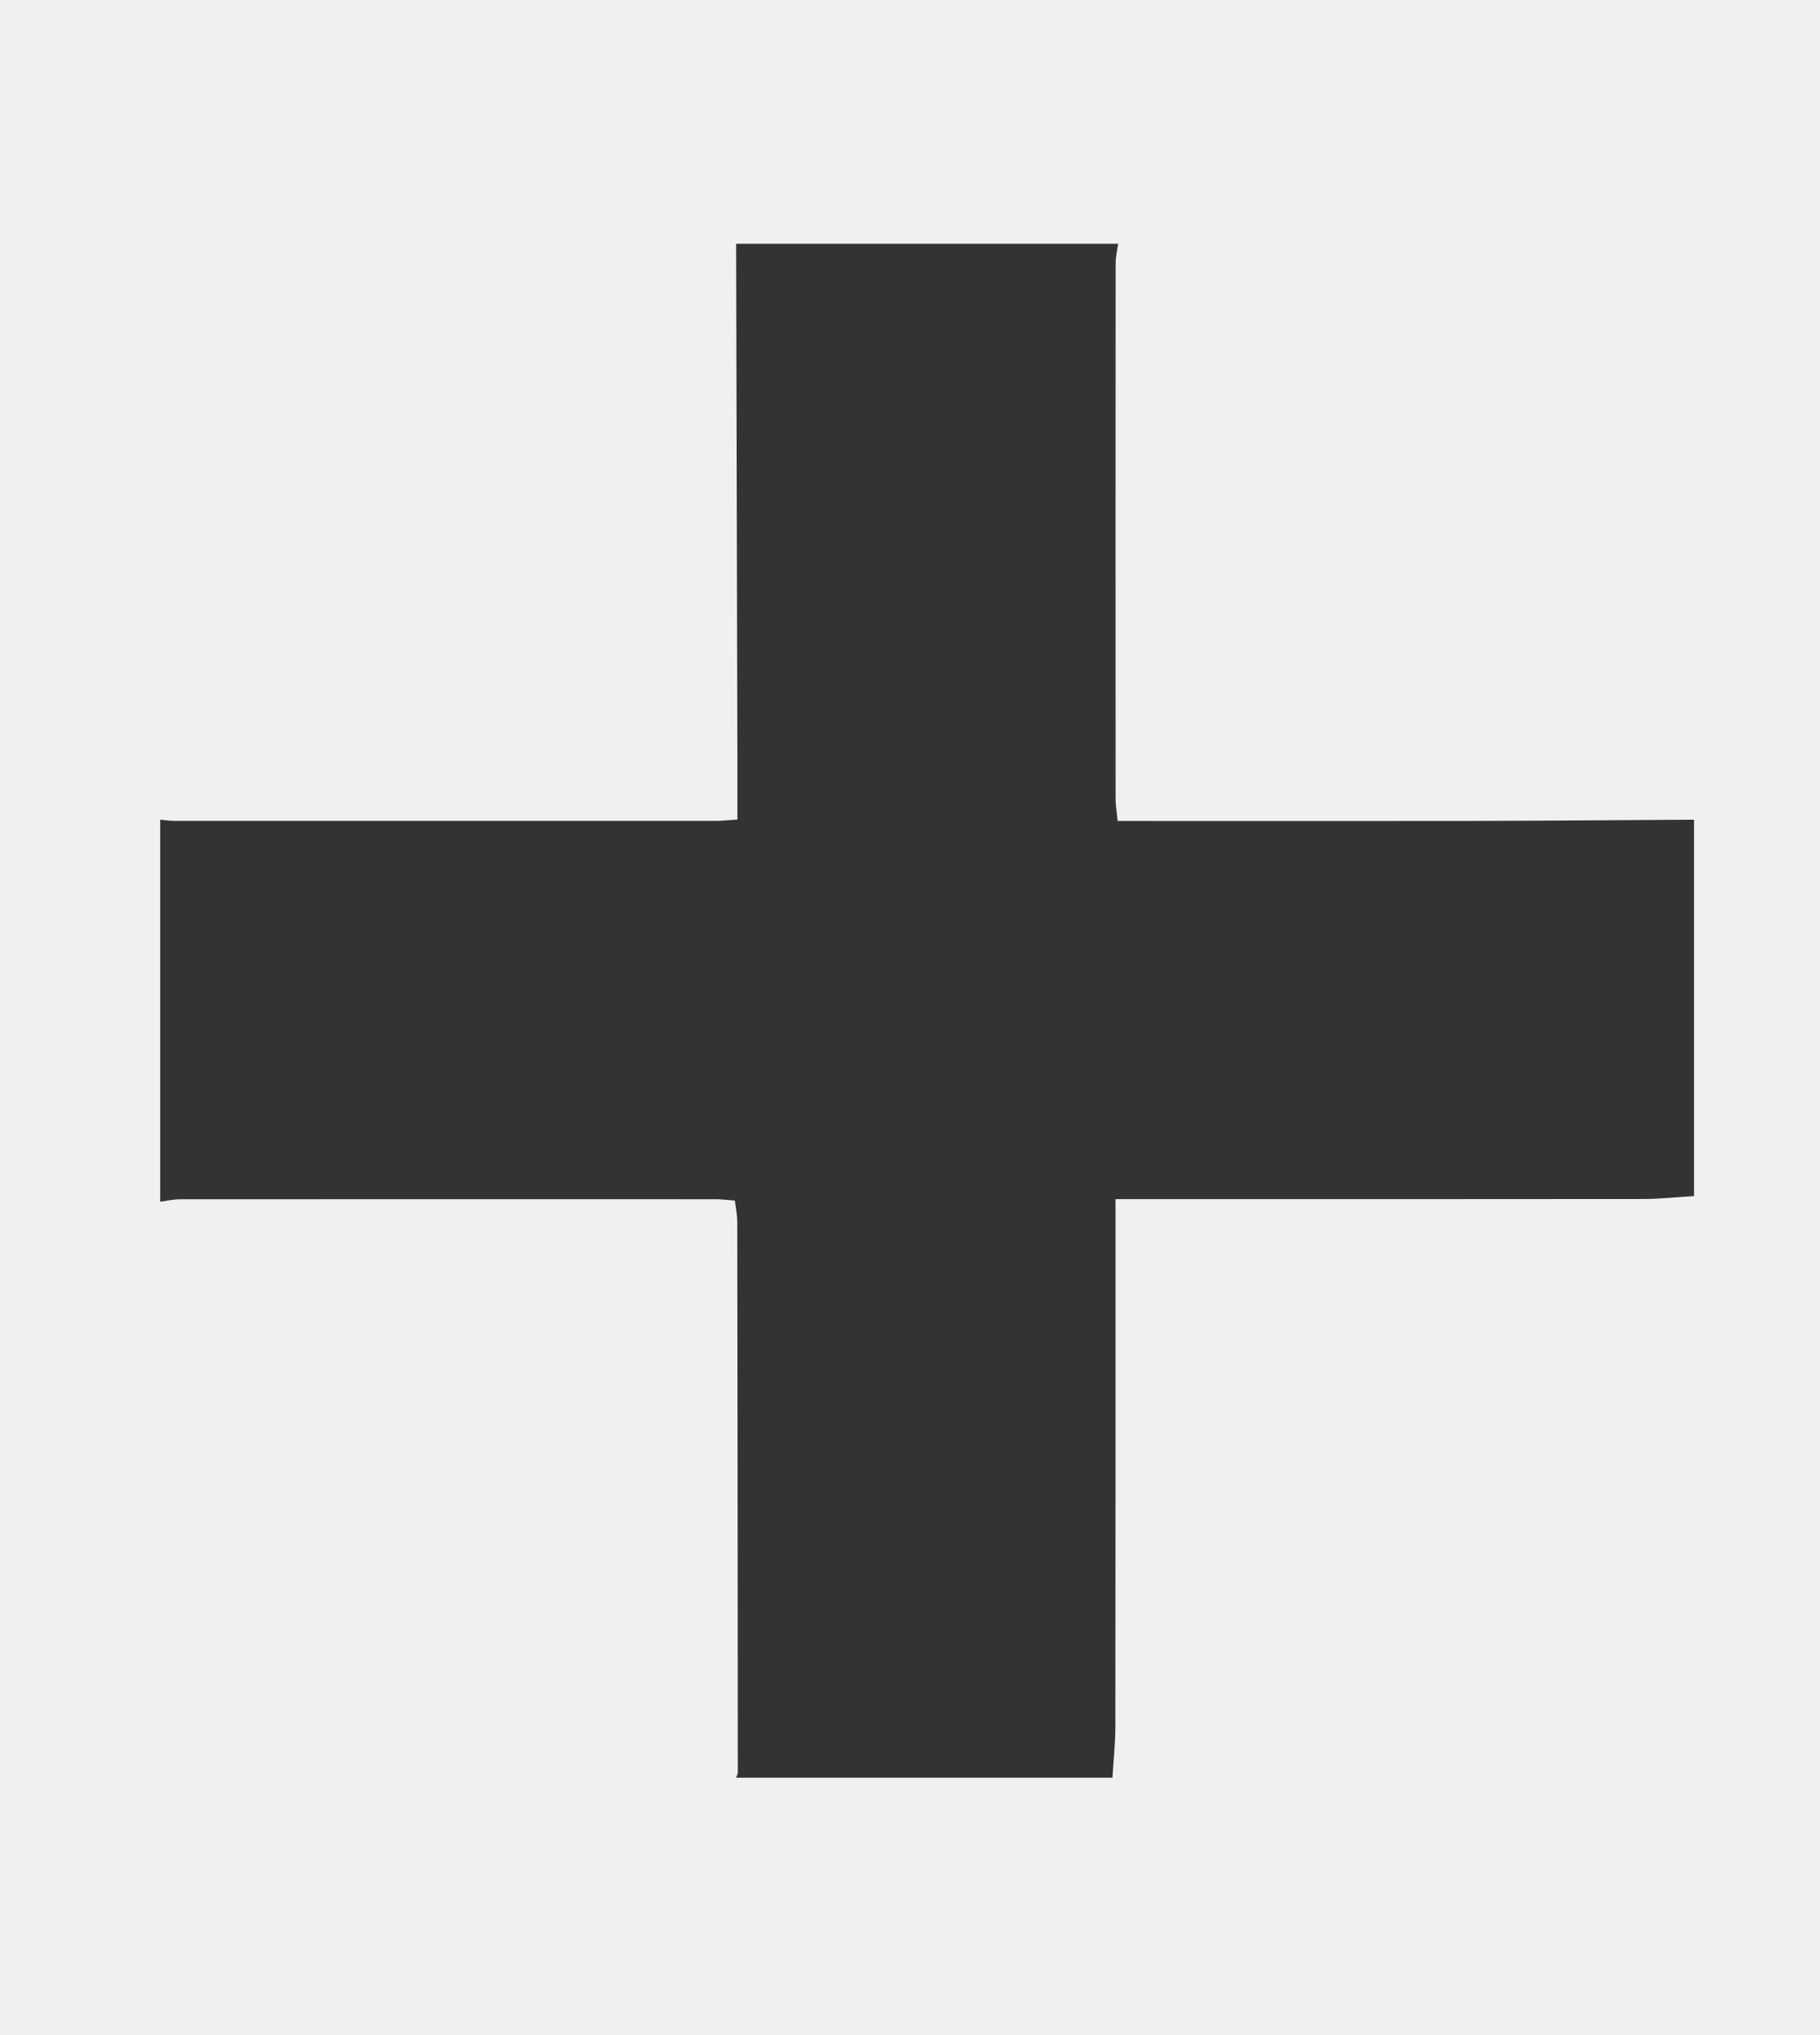
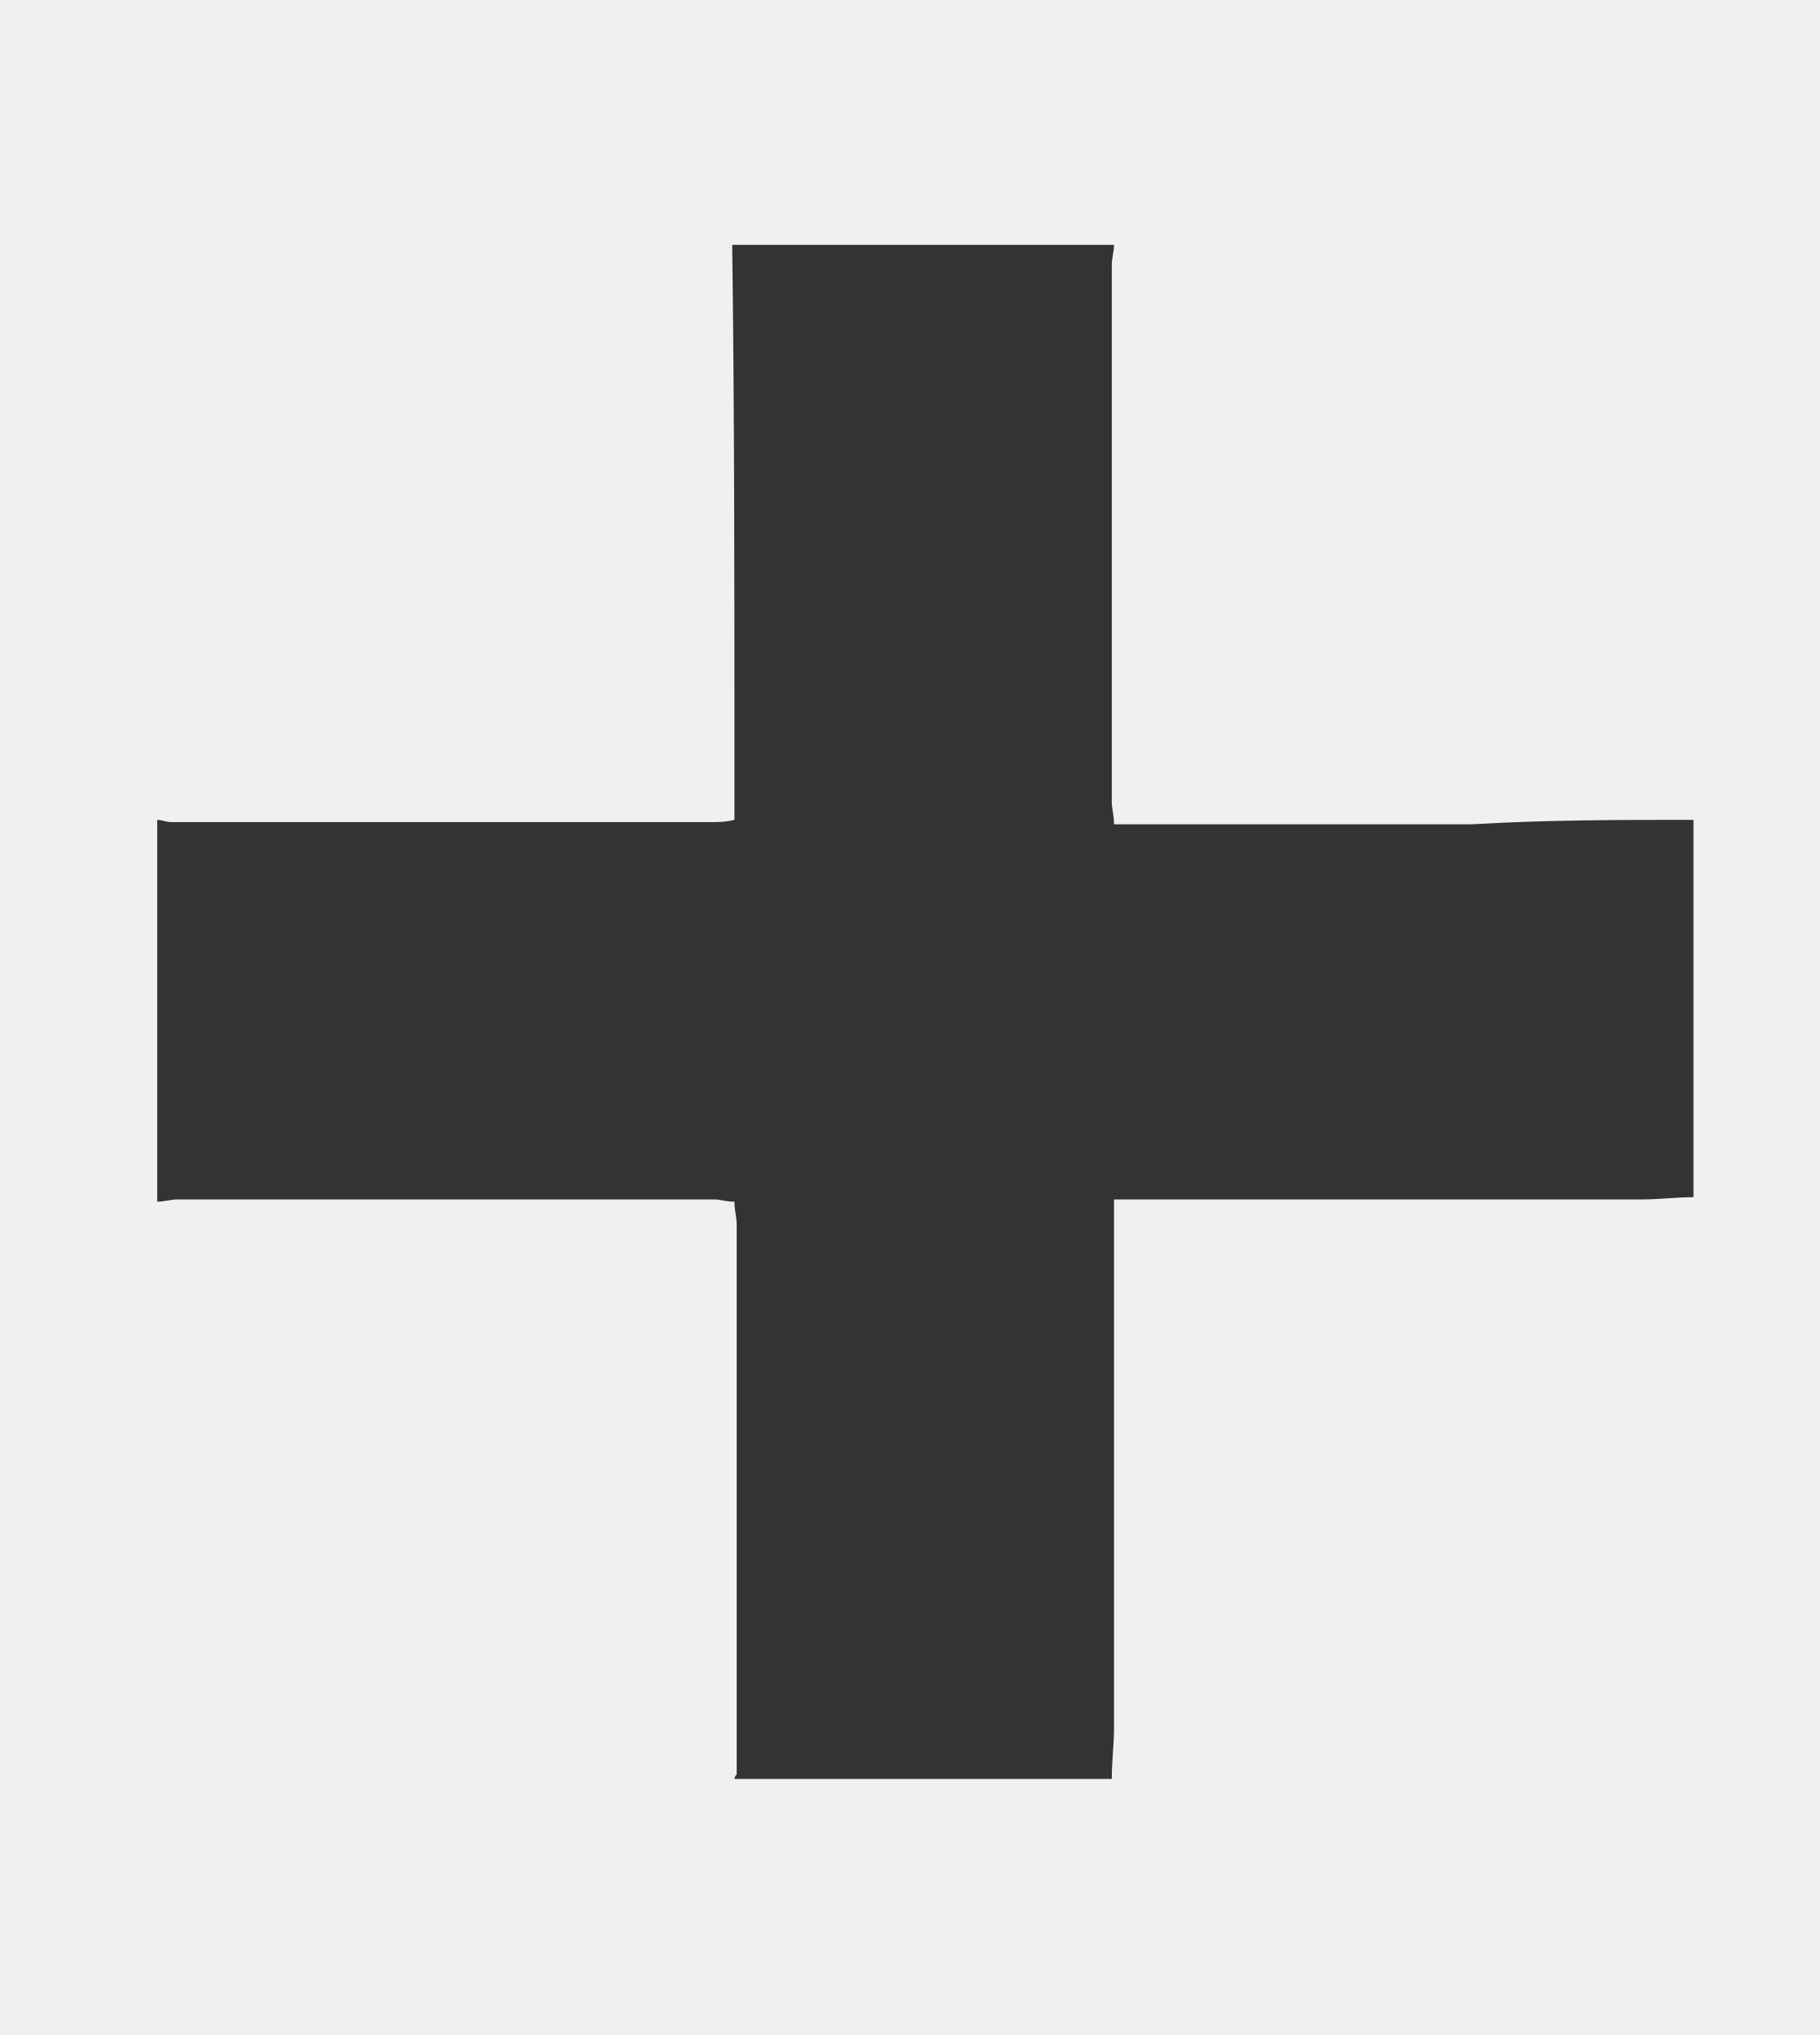
- <svg xmlns="http://www.w3.org/2000/svg" xmlns:xlink="http://www.w3.org/1999/xlink" version="1.1" x="0px" y="0px" width="80.985px" height="90.569px" viewBox="0 0 80.985 90.569" enable-background="new 0 0 80.985 90.569" xml:space="preserve">
-   <g id="Layer_1" display="none">
-     <g display="inline">
-       <g>
-         <defs>
-           <polyline id="SVGID_1_" points="6.32,78.755 75.32,78.755 75.32,10.755 6.32,10.755 6.32,78.755     " />
-         </defs>
-         <clipPath id="SVGID_2_">
-           <use xlink:href="#SVGID_1_" overflow="visible" />
-         </clipPath>
-         <path clip-path="url(#SVGID_2_)" fill="#FFFFFF" d="M7.131,10.849h67.76V78.61H7.131V10.849 M75.32,10.755h-69v68h69V10.755" />
-       </g>
-       <g>
-         <defs>
-           <polyline id="SVGID_3_" points="7.131,10.849 74.891,10.849 74.891,78.61 7.131,78.61 7.131,10.849     " />
-         </defs>
-         <clipPath id="SVGID_4_">
-           <use xlink:href="#SVGID_3_" overflow="visible" />
-         </clipPath>
-         <g clip-path="url(#SVGID_4_)">
-           <defs>
-             <polyline id="SVGID_5_" points="7.131,78.61 74.891,78.61 74.891,10.849 7.131,10.849 7.131,78.61      " />
-           </defs>
-           <clipPath id="SVGID_6_">
-             <use xlink:href="#SVGID_5_" overflow="visible" />
-           </clipPath>
-           <g clip-path="url(#SVGID_6_)">
-             <defs>
-               <polyline id="SVGID_7_" points="7.131,78.61 74.891,78.61 74.891,10.849 7.131,10.849 7.131,78.61       " />
-             </defs>
-             <clipPath id="SVGID_8_">
-               <use xlink:href="#SVGID_7_" overflow="visible" />
-             </clipPath>
-             <g clip-path="url(#SVGID_8_)">
-               <defs>
-                 <polyline id="SVGID_9_" points="74.891,10.849 7.131,10.849 7.131,78.61 74.892,78.61 74.891,10.849        " />
-               </defs>
-               <clipPath id="SVGID_10_">
-                 <use xlink:href="#SVGID_9_" overflow="visible" />
-               </clipPath>
-             </g>
-           </g>
-         </g>
-       </g>
-     </g>
-   </g>
-   <g id="Layer_2">
-     <path fill="#333333" d="M75.398,36.481c0,5.583,0,11.167,0,16.75c-0.754,0.046-1.508,0.13-2.263,0.131   c-7.304,0.01-14.607,0.006-21.912,0.006c-0.487,0-0.974,0-1.574,0c0,0.702,0,1.201,0,1.701c0,7.262,0.004,14.523-0.006,21.785   c-0.001,0.755-0.085,1.509-0.131,2.263c-5.583,0-11.167,0-16.75,0c0.027-0.079,0.077-0.159,0.077-0.239   c-0.004-8.161-0.012-16.322-0.025-24.483c0-0.32-0.068-0.641-0.104-0.963c-0.355-0.025-0.607-0.06-0.859-0.06   c-7.95-0.003-15.899-0.004-23.85,0.002c-0.29,0-0.581,0.072-0.871,0.111c0-5.668,0-11.335,0-17.003   C7.34,36.5,7.55,36.534,7.76,36.534c8.024,0.003,16.047,0.003,24.071,0.001c0.285,0,0.569-0.034,0.988-0.06   c0-1.076,0.002-2.078,0-3.08c-0.019-7.516-0.038-15.031-0.056-22.546c5.668,0,11.335,0,17.003,0   c-0.039,0.29-0.111,0.581-0.111,0.871c-0.006,7.95-0.005,15.9-0.001,23.85c0,0.283,0.051,0.565,0.09,0.968c0.526,0,0.983,0,1.439,0   c4.82,0,9.642,0.007,14.462-0.002C68.896,36.529,72.147,36.5,75.398,36.481z" />
-     <path display="none" fill="#333333" d="M40.382,4.16c0.102,0,0.204,0,0.306,0c0.38,0.462,0.725,0.961,1.147,1.383   c12.652,12.665,25.313,25.322,37.971,37.982c0.364,0.365,0.702,0.757,1.275,1.377c-2.938,0-5.484-0.002-8.03,0   c-2.025,0.002-2.03,0.005-2.031,1.997c-0.007,13.006-0.012,26.011-0.018,39.017c-20.312,0-40.623,0-60.934,0   c-0.055-0.657-0.158-1.313-0.158-1.971C9.9,72.066,9.902,60.187,9.902,48.307c0-3.405,0-3.405-3.345-3.405   c-2.102,0-4.204,0-6.675,0c0.691-0.723,1.065-1.129,1.455-1.519c12.652-12.656,25.308-25.31,37.957-37.969   C39.684,5.023,40.02,4.579,40.382,4.16z M60.877,75.552c0.033-0.432,0.084-0.776,0.084-1.121   c0.005-11.429,0.022-22.857-0.044-34.286c-0.004-0.65-0.555-1.511-1.11-1.912c-6.042-4.35-12.15-8.606-18.197-12.949   c-0.865-0.622-1.428-0.593-2.26,0.002c-5.972,4.272-11.962,8.518-17.982,12.723c-0.973,0.68-1.371,1.402-1.366,2.618   c0.05,11.02,0.029,22.041,0.029,33.061c0,0.595,0,1.188,0,1.853c0.597,0.045,0.992,0.1,1.388,0.101   c4.184,0.006,8.368-0.046,12.55,0.033c1.29,0.024,1.527-0.488,1.514-1.615c-0.048-3.928-0.022-7.856-0.015-11.785   c0.001-0.591,0.052-1.182,0.082-1.821c3.397,0,6.635,0,10.024,0c0,5.093,0,10.071,0,15.099   C50.749,75.552,55.771,75.552,60.877,75.552z" />
-     <g display="none">
-       <path display="inline" fill="#333333" d="M81.32,14.617c0-0.222,0-0.445,0-0.719c-1-0.013-0.591-0.032-0.761-0.032    c-3.322-0.001-6.751-0.002-10.073,0c-0.924,0-1.054,0.096-1.104,1.01c-0.074,1.326-0.069,2.676-0.315,3.971    c-0.601,3.159-3.629,5.884-6.823,6.313c-2.474,0.333-4.824,0.027-6.826-1.592c-2.13-1.723-3.348-3.937-3.362-6.731    c-0.003-0.624-0.004-1.248,0.004-1.872c0.012-0.833-0.18-1.08-1.005-1.129c-0.541-0.033-1.089,0.028-1.634,0.028    c-6.371,0.002-12.742,0.001-19.113,0.002c-1.191,0-1.188,0.042-1.315,1.225c-0.158,1.463-0.253,2.955-0.625,4.368    c-0.935,3.558-4.025,5.765-7.91,5.819c-4.368,0.061-7.803-2.664-8.646-6.958c-0.205-1.042-0.139-2.137-0.193-3.208    c-0.01-0.192,0.02-0.387,0-0.577c-0.044-0.426-0.267-0.666-0.721-0.67c-0.833-0.008-1.667-0.038-2.5-0.046    c-2.214-0.021-4.429-0.034-6.643-0.052c-0.144-0.001-0.128-0.015-0.271-0.027c-0.558-0.05-1.163,0.047-1.163,0.61    c0,23.561,0,47.121,0,70.682c0,0.477,0.383,0.665,0.842,0.671c0.176,0.004,0.192,0.053,0.369,0.053c25.842,0,51.684,0,77.526,0    c0.177,0,0.521-0.055,0.696-0.051c0.719,0.01,1.566-0.21,1.566-1.059c0-15.118,0-30.236,0-45.355c0-0.217-0.043-0.433-0.043-0.65    C81.273,30.633,81.32,22.625,81.32,14.617z M75.029,79.55c-0.13,0.235-0.374,0.444-0.618,0.57    c-0.181,0.094-0.439,0.044-0.664,0.044c-5.761,0.001-11.522-0.19-17.283-0.192c-16.625-0.007-33.249-0.217-49.874-0.217    c-0.207,0-0.27,0-0.27,0s0-0.06,0-0.248c0-14.57-0.222-29.142-0.218-43.712c0-0.4-0.07-0.8-0.051-1.2    c0.018-0.392,0.188-0.577,0.556-0.609c0.207-0.018,0.389-0.013,0.598-0.013c15.662,0,31.31,0.002,46.972-0.001    c6.467-0.001,12.927-0.015,19.394-0.021c0.192,0,0.381-0.002,0.572,0.014c0.615,0.049,0.855,0.273,0.941,0.883    c0.028,0.205,0.022,0.416,0.022,0.624c0.001,12.42-0.001,24.841,0.001,37.261c0,2.022,0.014,4.044,0.013,6.065    C75.12,79.052,75.143,79.344,75.029,79.55z" />
-       <path display="inline" fill="#333333" d="M55.625,6.951c-0.354,0.75-0.602,1.608-0.656,2.433    c-0.149,2.284-0.258,4.582,0.137,6.855c0.209,1.204,0.526,2.388,1.408,3.313c1.724,1.81,4.414,2.251,6.67,1.054    c1.702-0.903,2.88-2.254,2.949-4.253c0.082-2.37,0.021-4.744,0.029-7.116c0.009-2.403-1.771-4.654-4.24-5.191    c-0.26-0.057-0.516-0.291-0.773-0.291c-0.321,0-0.643,0-0.963,0c-0.136,0-0.27,0.186-0.407,0.205    C57.908,4.231,56.441,5.226,55.625,6.951z" />
-       <path display="inline" fill="#333333" d="M14.667,8.719c-0.192,2.607-0.213,5.219,0.182,7.818    c0.436,2.863,1.934,4.415,4.698,4.669c2.208,0.204,4.365-0.575,5.485-2.762c0.518-1.012,0.85-2.095,0.843-3.227    c-0.013-2.019-0.17-4.038-0.16-6.056c0.012-2.332-1.684-4.375-3.905-5.074c-0.271-0.085-0.545-0.332-0.818-0.332    c-0.449,0-0.899,0-1.348,0c-0.118,0-0.232,0.19-0.353,0.211C16.745,4.392,14.843,6.348,14.667,8.719z" />
-       <path display="inline" fill="#333333" d="M79.754,85.705c-0.176-0.004-0.52,0.051-0.696,0.051c-25.842,0-51.684,0-77.526,0    c-0.177,0-0.193-0.049-0.369-0.053c-0.459-0.006-0.842-0.194-0.842-0.671c0,0.257,0,0.724,0,0.724c27,0,54,0,81,0    c0,0,0-0.724,0-1.109C81.32,85.495,80.473,85.714,79.754,85.705z" />
-       <path display="inline" fill="#333333" d="M51.893,67.119c-1.219-0.006-2.438-0.002-3.657-0.002c-1.203,0-2.406-0.006-3.608,0.002    c-0.779,0.005-1.046,0.255-1.051,1.039c-0.013,1.989-0.015,3.979,0,5.968c0.006,0.825,0.287,1.084,1.119,1.086    c2.374,0.005,4.748,0.004,7.121,0c0.654-0.002,0.897-0.209,0.901-0.85c0.015-2.15,0.014-4.3,0.002-6.449    C52.716,67.298,52.513,67.122,51.893,67.119z" />
-       <path display="inline" fill="#333333" d="M51.812,53.556c-1.188-0.002-2.375,0-3.562,0c-1.22,0-2.439-0.003-3.658,0    c-0.734,0.002-1.03,0.281-1.032,1.016c-0.004,1.974,0.002,3.947,0.015,5.921c0.005,0.753,0.277,1.019,1.018,1.02    c2.407,0.003,4.814,0.003,7.221,0c0.694,0,0.908-0.199,0.91-0.875c0.006-2.069,0.007-4.14,0-6.21    C52.72,53.75,52.507,53.558,51.812,53.556z" />
-       <path display="inline" fill="#333333" d="M44.542,48.233c1.219,0.003,2.438,0,3.656,0c1.251,0,2.503,0.003,3.753-0.001    c0.564-0.002,0.762-0.146,0.762-0.689c0.001-2.164-0.021-4.328-0.053-6.492c-0.007-0.453-0.363-0.778-0.809-0.78    c-2.454-0.01-4.908-0.017-7.362-0.01c-0.68,0.002-0.934,0.274-0.933,0.936c0.001,2.019,0.007,4.038,0.016,6.057    C43.575,48.016,43.791,48.23,44.542,48.233z" />
-       <path display="inline" fill="#333333" d="M22.852,67.119c-1.219-0.006-2.531-0.002-3.531-0.002c0,0.006,0,0.011,0,0.017    c-1,0-1.282,0.002-1.859-0.001c-0.594-0.003-1.25-0.015-1.844-0.015c-0.777,0-1.068,0.194-1.08,0.976    c-0.03,2.054-0.042,4.108-0.019,6.163c0.008,0.699,0.296,0.952,0.986,0.954c2.391,0.007,4.778,0.006,7.169-0.001    c0.619-0.001,0.809-0.196,0.81-0.806c0.005-2.183,0.067-4.364,0.062-6.547C23.544,67.286,23.434,67.121,22.852,67.119z" />
-       <path display="inline" fill="#333333" d="M37.125,67.119c-1.203-0.007-2.406-0.002-3.609-0.002c-1.235,0-2.471-0.005-3.706,0.003    c-0.573,0.003-0.773,0.184-0.775,0.736c-0.009,2.182-0.01,4.363,0,6.545c0.003,0.606,0.218,0.808,0.821,0.809    c2.438,0.006,4.875,0.007,7.313,0.001c0.606-0.002,0.766-0.171,0.774-0.777c0.03-2.132,0.058-4.265,0.08-6.396    C38.03,67.306,37.849,67.123,37.125,67.119z" />
-       <path display="inline" fill="#333333" d="M65.707,67.119c-1.201-0.007-2.387-0.002-3.387-0.002c0,0.001,0,0.001,0,0.002    c-2,0-2.686-0.008-3.92,0.004c-0.563,0.005-0.838,0.171-0.918,0.732c-0.021,0.142-0.085,0.287-0.085,0.43    c-0.002,1.938-0.029,3.874-0.027,5.812c0.001,0.159,0.005,0.319,0.029,0.477c0.061,0.408,0.295,0.627,0.708,0.632    c0.4,0.006,0.797-0.009,1.197-0.008c2.053,0.004,4.102,0.014,6.152,0.014c0.617,0,0.787-0.149,0.797-0.695    c0.037-2.179,0.18-4.356,0.205-6.534C66.466,67.317,66.373,67.123,65.707,67.119z" />
-       <path display="inline" fill="#333333" d="M65.171,40.203c-0.48,0.023-0.961,0.04-1.441,0.045c-1.781,0.02-3.562,0.033-5.343,0.052    c-0.636,0.007-0.988,0.3-0.994,0.855c-0.023,2.069-0.041,4.139-0.048,6.208c-0.002,0.658,0.219,0.867,0.866,0.869    c1.22,0.004,2.439,0.001,3.659,0.001c1.188,0,2.375,0.002,3.562,0c0.727-0.002,0.993-0.259,0.997-0.979    c0.01-1.958,0.018-3.916,0.017-5.874C66.445,40.451,66.112,40.157,65.171,40.203z" />
-       <path display="inline" fill="#333333" d="M65.397,53.54c-2.342,0.007-4.684,0.009-7.026,0.009c-0.757,0-1.044,0.24-1.048,0.984    c-0.013,2.021-0.012,4.041-0.001,6.062c0.004,0.684,0.265,0.925,0.941,0.927c1.204,0.004,2.407,0.001,3.61,0.001    c1.235,0,2.471,0.004,3.706-0.002c0.635-0.002,0.756-0.146,0.753-0.765c-0.004-1.007,0.001-2.015,0.017-3.021    c0.016-1.042,0.066-2.083,0.065-3.125C66.415,53.798,66.133,53.538,65.397,53.54z" />
-       <path display="inline" fill="#333333" d="M29.816,61.512c1.202,0.004,2.504,0.001,3.504,0.001c0,0.003,0,0.006,0,0.009    c1,0,2.507,0.003,3.709-0.001c0.642-0.003,0.86-0.161,0.862-0.784c0.004-2.1,0.031-4.199,0.025-6.299    c-0.002-0.705-0.171-0.881-0.871-0.882c-2.373-0.002-4.739-0.001-7.111,0c-0.706,0.001-0.927,0.211-0.929,0.909    c-0.005,2.051-0.054,4.103-0.048,6.154C28.959,61.28,29.149,61.51,29.816,61.512z" />
-       <path display="inline" fill="#333333" d="M30.188,47.984c2.26,0.008,4.521-0.229,6.781-0.229c0.301,0,0.602,0,0.95,0    c0-2,0.002-4.403-0.001-6.679c-0.001-0.906-0.145-0.928-1.066-0.928c-2.245-0.001-4.489,0.064-6.733,0.067    c-0.762,0.001-1.052,0.239-1.064,0.999c-0.032,1.986-0.037,3.869,0.005,5.855C29.078,47.97,29.264,47.982,30.188,47.984z" />
-       <path display="inline" fill="#333333" d="M15.444,61.441c2.163,0.028,4.326,0.05,6.489,0.071c0.506,0.005,1.012,0.001,1.518,0.001    c0-2.462,0.004-4.77-0.003-7.077c-0.002-0.542-0.329-0.86-0.928-0.865c-2.388-0.021-4.777-0.026-7.165-0.021    c-0.581,0.001-0.813,0.252-0.813,0.835c-0.001,2.052,0.007,4.104,0.022,6.155C14.567,61.117,14.883,61.434,15.444,61.441z" />
-     </g>
-     <path display="none" fill-rule="evenodd" clip-rule="evenodd" fill="#333333" d="M22.688,35.835   c-5.157-1.538-6.265-3.038-6.265-8.215c0-8.353-0.02-16.706,0.034-25.059c0.004-0.76,0.26-1.788,0.786-2.219   c1.104-0.905,2.479,0.081,2.506,1.803c0.058,3.588,0.02,7.178,0.021,10.767c0,2.987,0,5.975,0,9.084c0.995,0,1.809,0,2.918,0   c0-0.69,0-1.38,0-2.069c0-5.547,0-11.093,0-16.641c0-0.392-0.147-0.878,0.031-1.156c0.463-0.719,0.975-1.772,1.639-1.919   c1.261-0.28,1.571,0.855,1.573,1.918c0.012,5.417,0.008,10.833,0.009,16.249c0,1.162,0,2.323,0,3.611c1.064,0,1.939,0,3.005,0   c0.035-0.723,0.097-1.414,0.098-2.106c0.008-5.612,0.004-11.224,0.006-16.836c0-0.521-0.143-1.135,0.08-1.542   c0.299-0.546,0.865-1.253,1.364-1.293c0.475-0.039,1.241,0.592,1.465,1.109c0.294,0.676,0.236,1.529,0.238,2.306   c0.015,6.062,0.008,12.124,0.008,18.339c1.001,0,1.862,0,2.977,0c0-0.762,0-1.458,0-2.155c0-5.808,0.002-11.616,0-17.424   c0-1.102,0.064-2.194,1.521-2.254c1.574-0.065,1.755,1.091,1.757,2.261c0.013,8.94,0.072,17.881-0.027,26.82   c-0.042,3.836-2.438,5.844-6.133,6.556c0,0.879,0,1.656,0,2.433c0,15.335,0.008,30.671-0.017,46.006   c-0.002,1.096-0.098,2.23-0.399,3.275c-0.576,1.996-2.308,3.107-4.469,3.083c-2.152-0.024-3.823-1.198-4.331-3.249   c-0.278-1.124-0.378-2.317-0.38-3.48c-0.024-15.205-0.016-30.41-0.016-45.614C22.688,37.448,22.688,36.671,22.688,35.835z    M51.352,54.549c3.635,0.042,3.332-0.44,3.336,3.385c0.01,9.132,0.025,18.266-0.011,27.397c-0.009,2.177,0.737,3.833,2.771,4.723   c3.419,1.494,6.598-0.845,6.599-4.869c0.011-25.638,0.006-51.274,0.006-76.911c0-0.392,0.008-0.784-0.015-1.174   c-0.223-3.921-3.075-6.848-6.811-6.996c-4.07-0.162-6.994,2.25-7.586,6.303c-0.141,0.963-0.222,1.944-0.223,2.917   c-0.014,14.221-0.01,28.442-0.01,42.663c0,0.768,0,1.534,0,2.461C50.319,54.496,50.835,54.543,51.352,54.549z" />
-   </g>
+ <svg xmlns="http://www.w3.org/2000/svg" version="1.1" id="Layer_1" x="0px" y="0px" viewBox="0 0 81 90.6" style="enable-background:new 0 0 81 90.6;" xml:space="preserve">
+   <style type="text/css">
+ 	.st0{fill:#333333;}
+ </style>
+   <path class="st0" d="M75.4,36.5c0,5.6,0,11.2,0,16.8c-0.8,0-1.5,0.1-2.3,0.1c-7.3,0-14.6,0-21.9,0c-0.5,0-1,0-1.6,0  c0,0.7,0,1.2,0,1.7c0,7.3,0,14.5,0,21.8c0,0.8-0.1,1.5-0.1,2.3c-5.6,0-11.2,0-16.8,0c0-0.1,0.1-0.2,0.1-0.2c0-8.2,0-16.3,0-24.5  c0-0.3-0.1-0.6-0.1-1c-0.4,0-0.6-0.1-0.9-0.1c-7.9,0-15.9,0-23.9,0c-0.3,0-0.6,0.1-0.9,0.1c0-5.7,0-11.3,0-17c0.2,0,0.4,0.1,0.6,0.1  c8,0,16,0,24.1,0c0.3,0,0.6,0,1-0.1c0-1.1,0-2.1,0-3.1c0-7.5,0-15-0.1-22.5c5.7,0,11.3,0,17,0c0,0.3-0.1,0.6-0.1,0.9  c0,8,0,15.9,0,23.9c0,0.3,0.1,0.6,0.1,1c0.5,0,1,0,1.4,0c4.8,0,9.6,0,14.5,0C68.9,36.5,72.1,36.5,75.4,36.5z" />
</svg>
